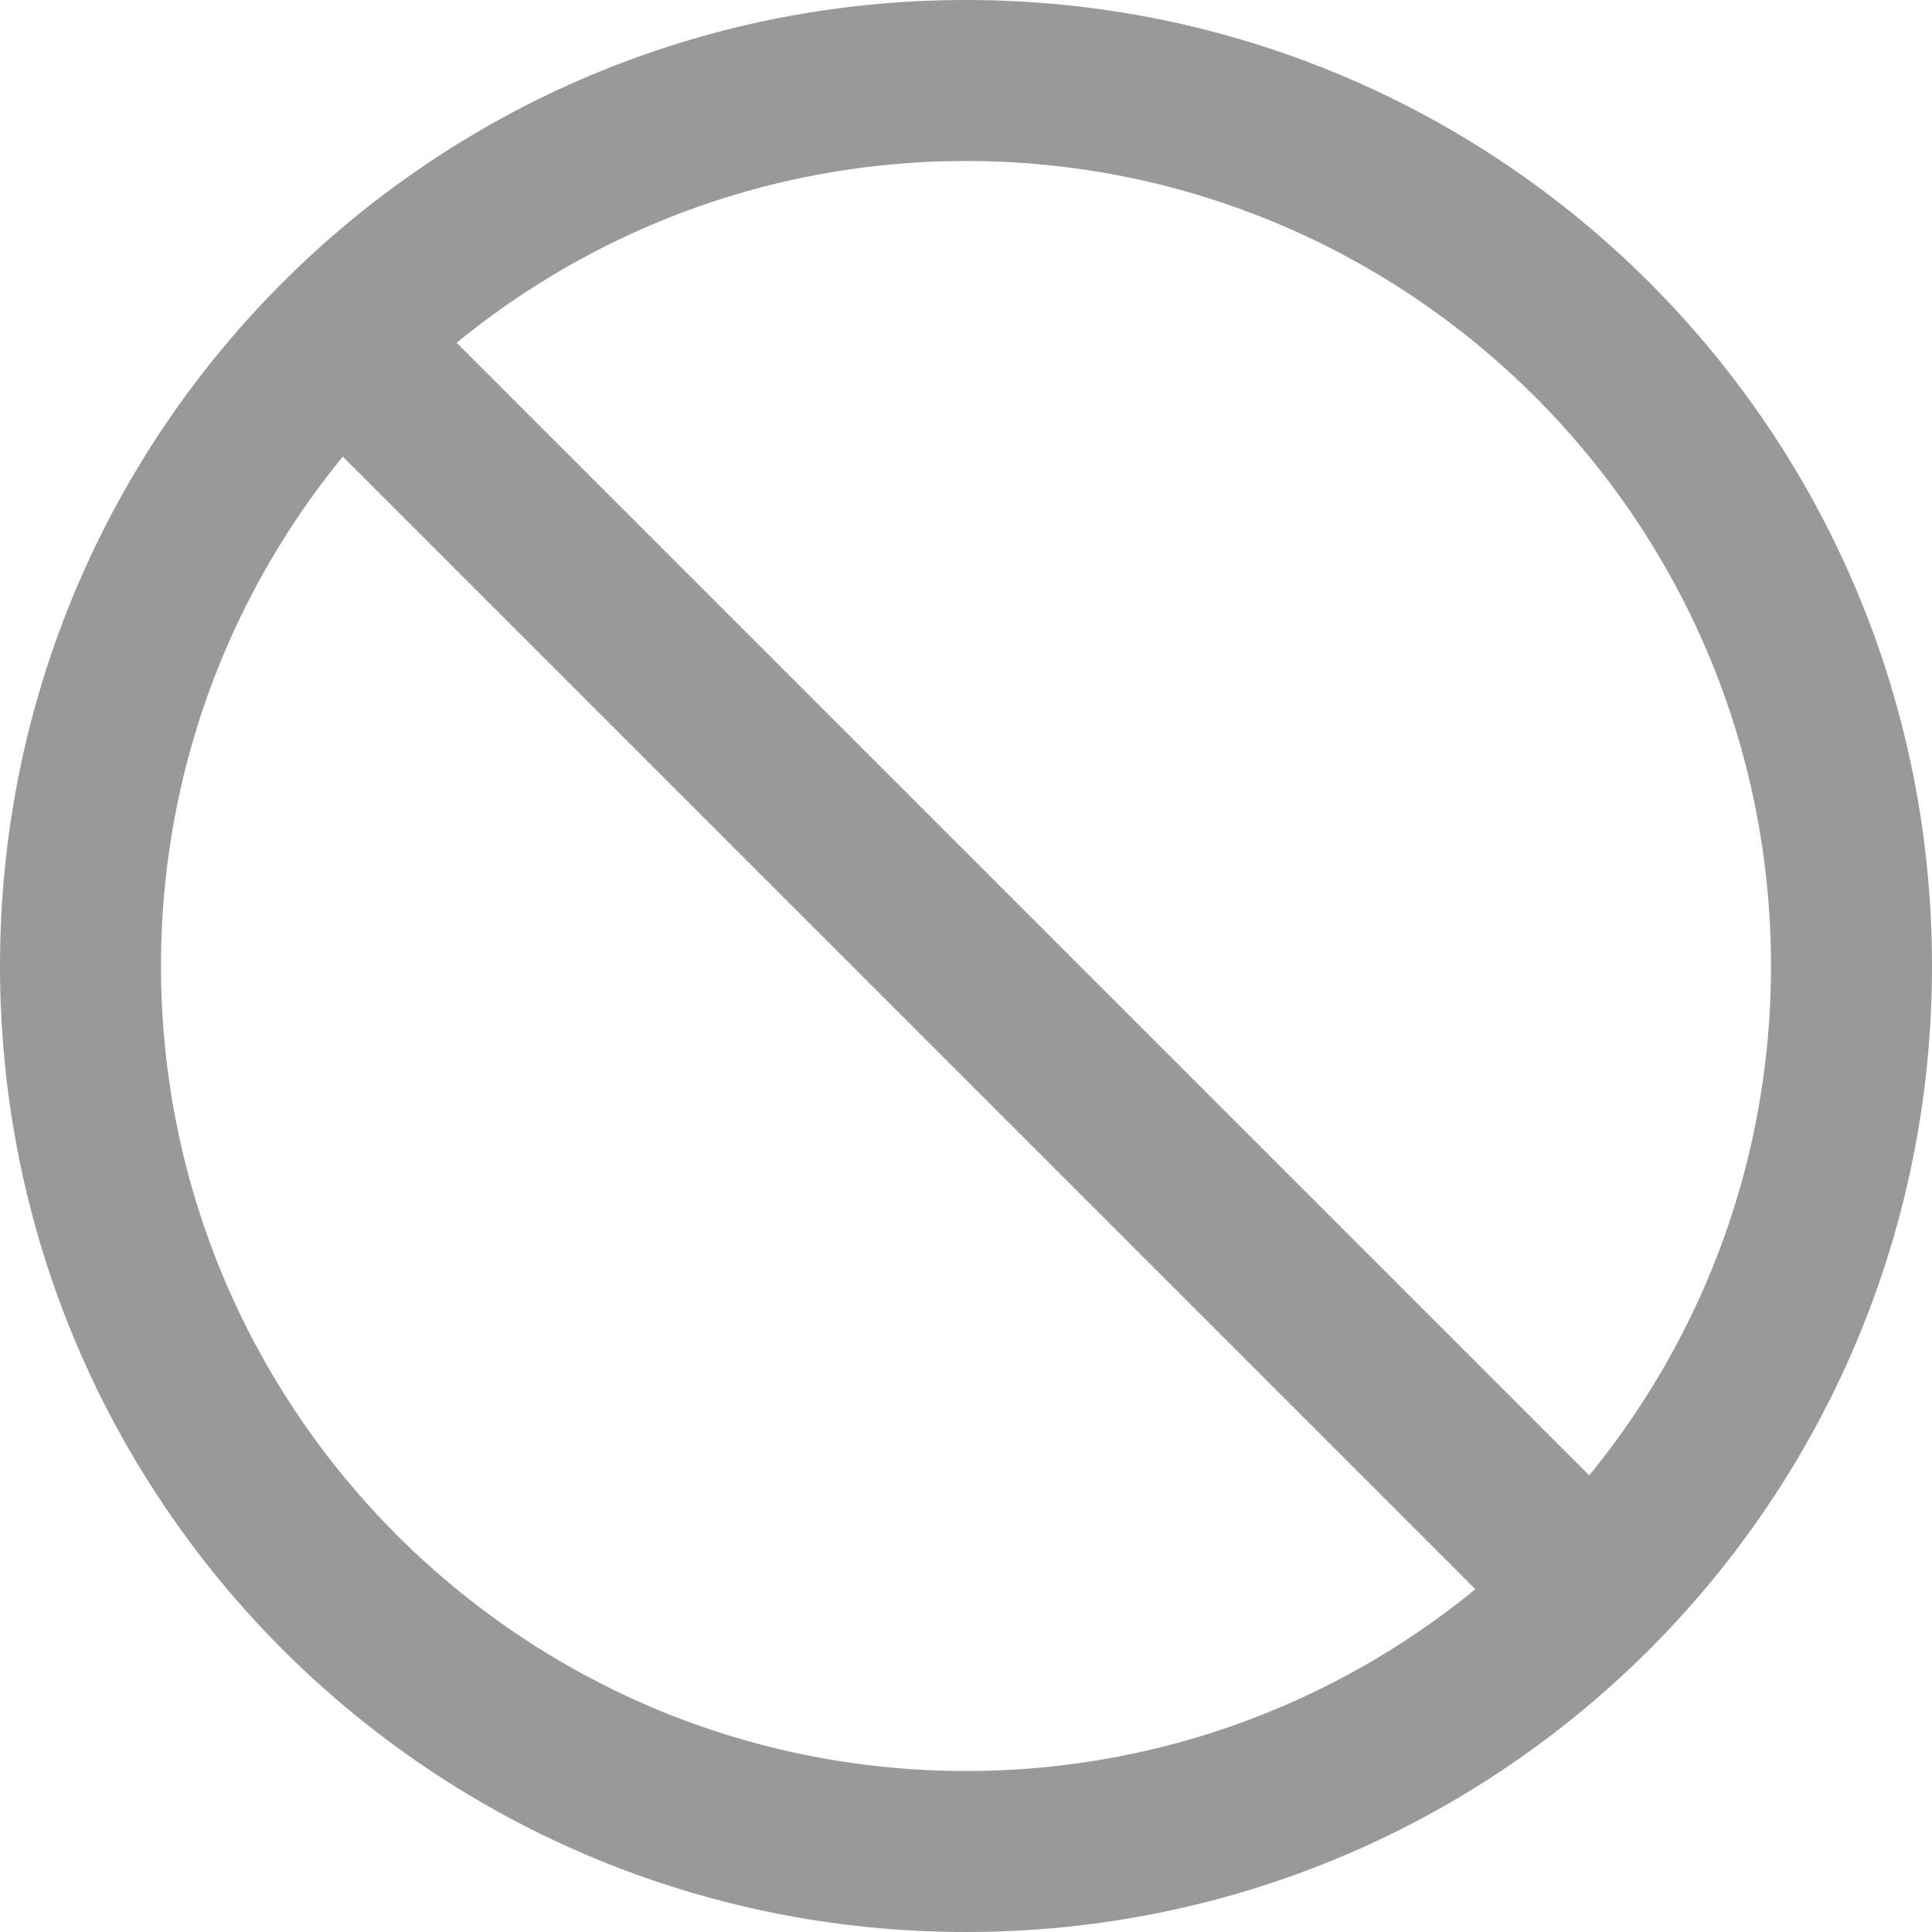
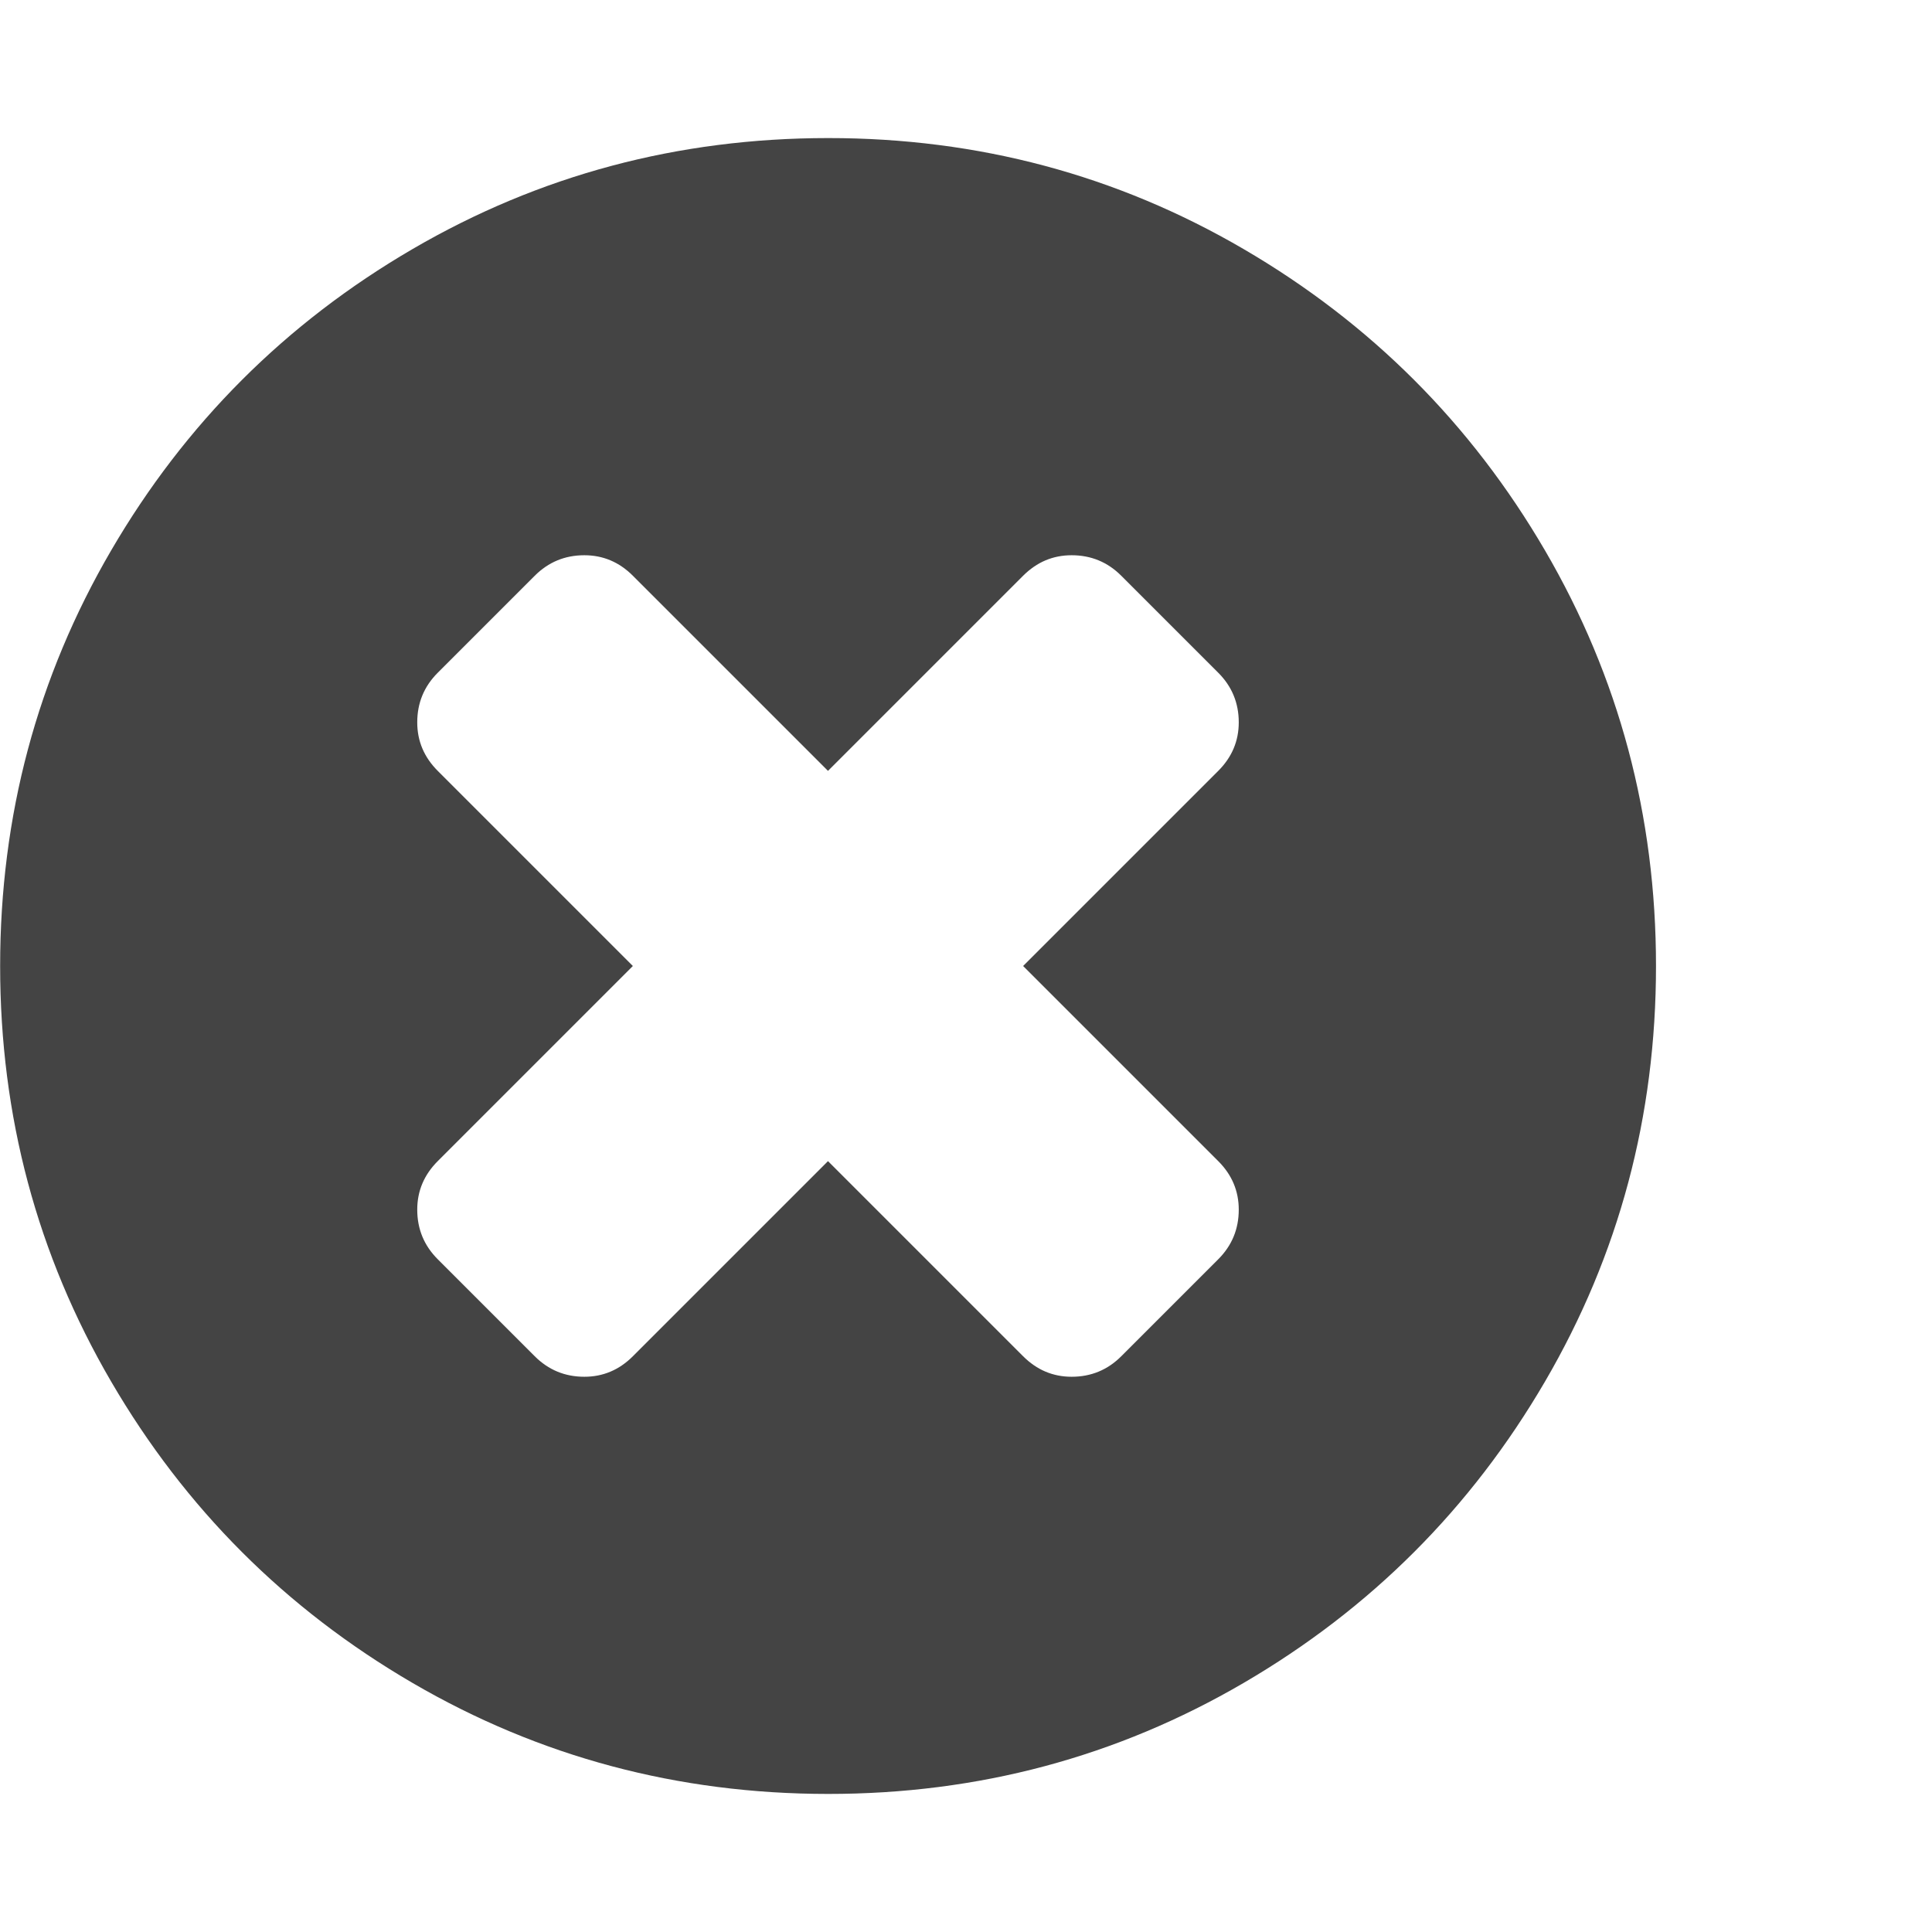
- <svg xmlns="http://www.w3.org/2000/svg" version="1.1" id="Layer_1" x="0px" y="0px" viewBox="0 0 60 60" enable-background="new 0 0 60 60" xml:space="preserve">
-   <g>
-     <path fill="#999999" d="M30,5c13.8,0,25,11.2,25,25S43.8,55,30,55S5,43.8,5,30S16.2,5,30,5 M30,0C13.4,0,0,13.4,0,30s13.4,30,30,30s30-13.4,30-30S46.6,0,30,0L30,0z" />
-   </g>
-   <line fill="none" stroke="#999999" stroke-width="5" stroke-miterlimit="10" x1="9.5" y1="9.5" x2="51" y2="51" />
+ <svg xmlns="http://www.w3.org/2000/svg" version="1.1" width="28" height="28" viewBox="0 0 28 28">
+   <path d="M17.953 17.531q0-0.406-0.297-0.703l-2.828-2.828 2.828-2.828q0.297-0.297 0.297-0.703 0-0.422-0.297-0.719l-1.406-1.406q-0.297-0.297-0.719-0.297-0.406 0-0.703 0.297l-2.828 2.828-2.828-2.828q-0.297-0.297-0.703-0.297-0.422 0-0.719 0.297l-1.406 1.406q-0.297 0.297-0.297 0.719 0 0.406 0.297 0.703l2.828 2.828-2.828 2.828q-0.297 0.297-0.297 0.703 0 0.422 0.297 0.719l1.406 1.406q0.297 0.297 0.719 0.297 0.406 0 0.703-0.297l2.828-2.828 2.828 2.828q0.297 0.297 0.703 0.297 0.422 0 0.719-0.297l1.406-1.406q0.297-0.297 0.297-0.719zM24 14q0 3.266-1.609 6.023t-4.367 4.367-6.023 1.609-6.023-1.609-4.367-4.367-1.609-6.023 1.609-6.023 4.367-4.367 6.023-1.609 6.023 1.609 4.367 4.367 1.609 6.023z" fill="#444444" />
</svg>
